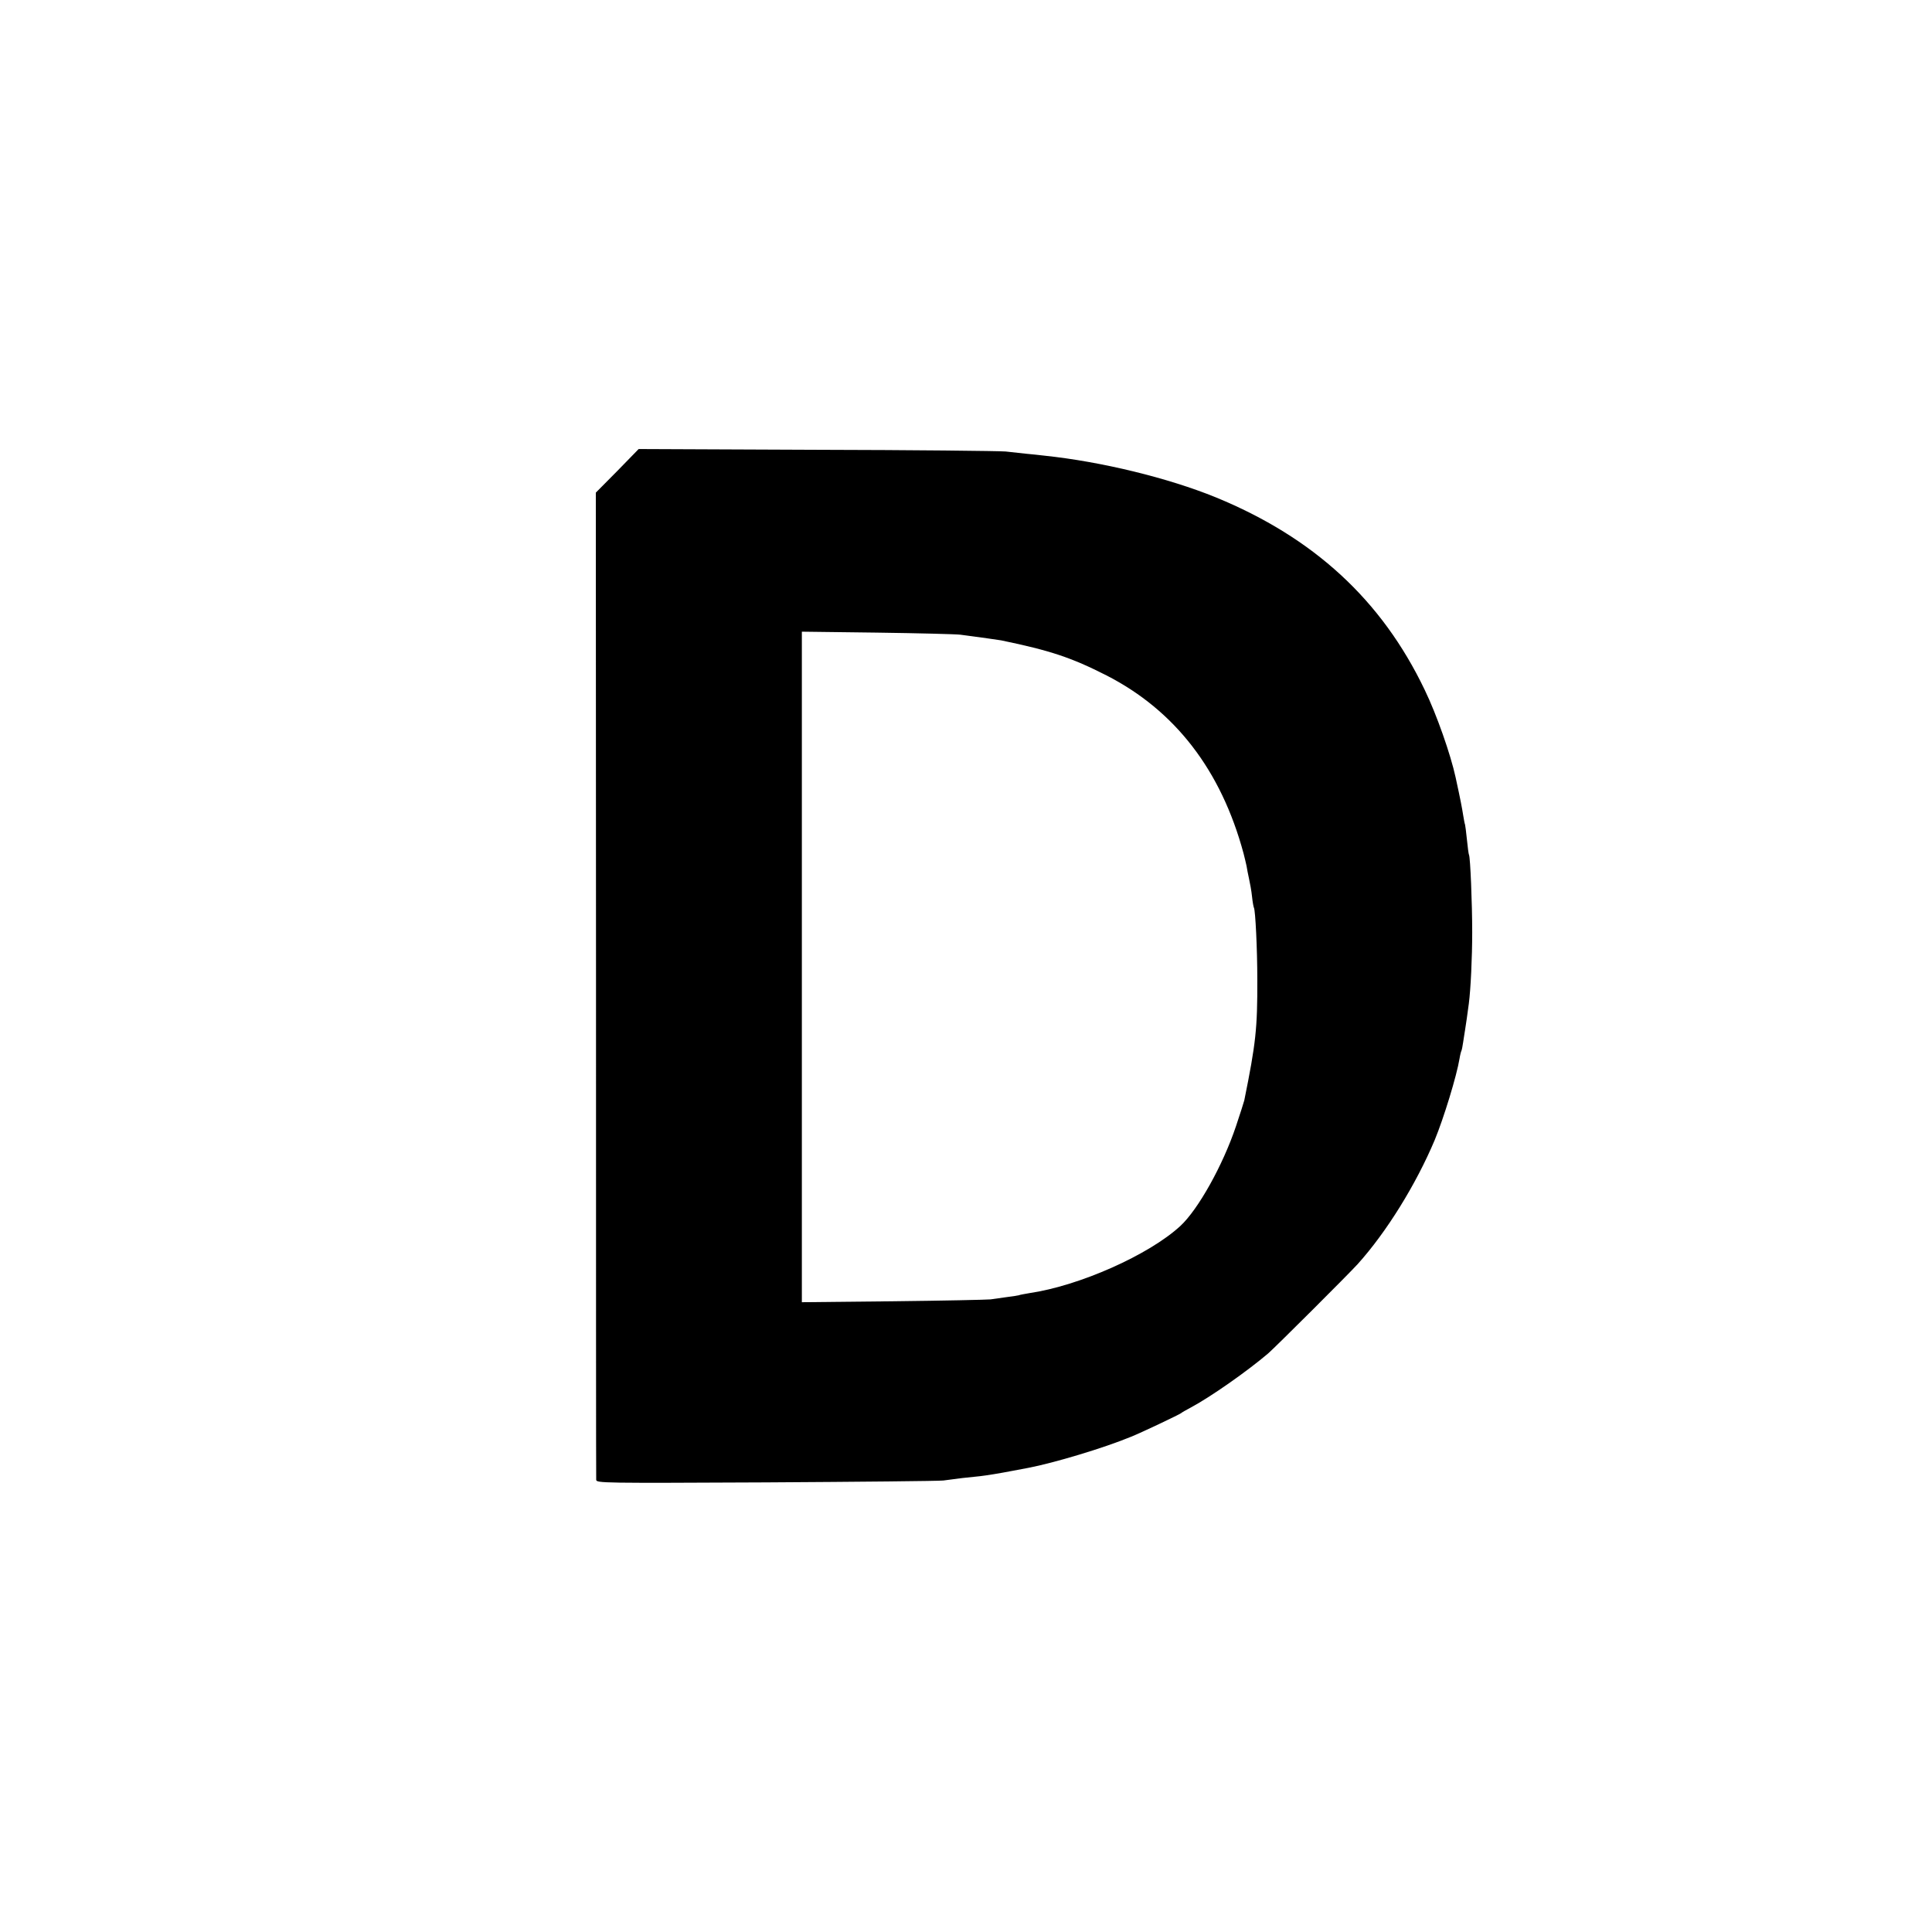
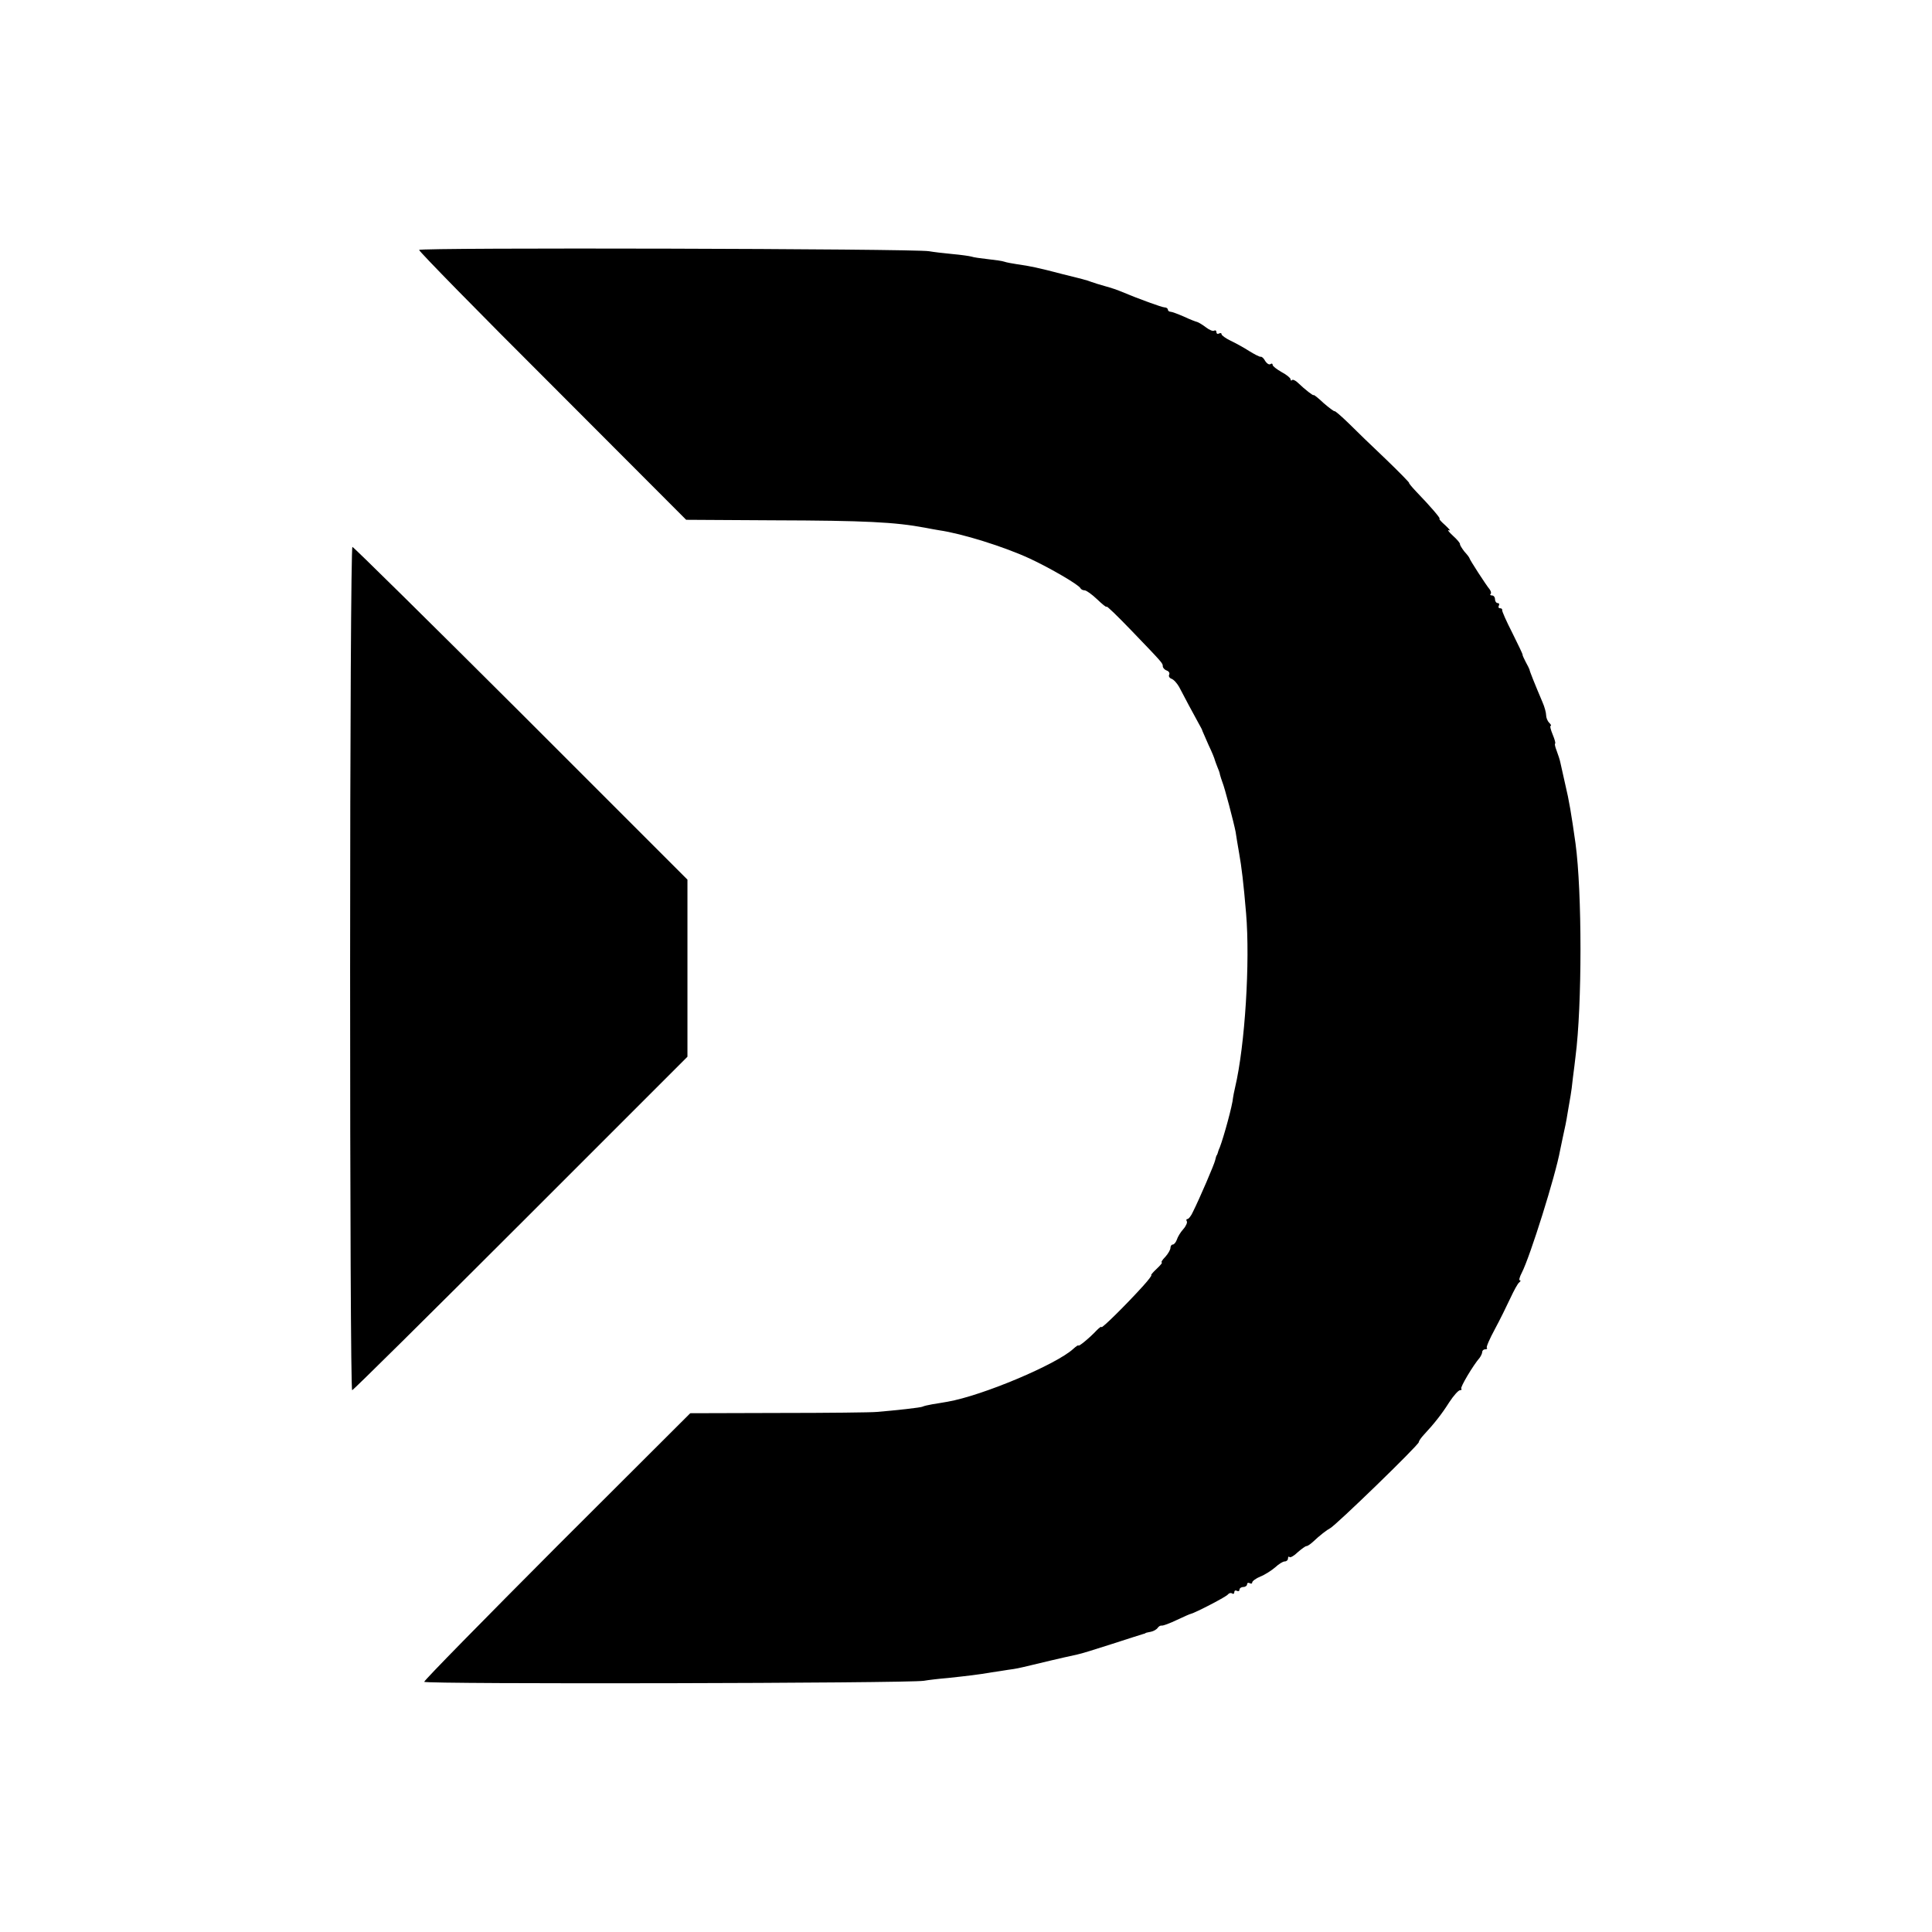
- <svg xmlns="http://www.w3.org/2000/svg" version="1" width="1365.333" height="1365.333" viewBox="0 0 1024 1024">
-   <path d="M327.2 249.6l-11.4 11.5.1 260.7c0 143.4 0 261.5.1 262.5 0 1.8 3.4 1.8 89.8 1.4 49.3-.3 91.7-.7 94.2-1 2.5-.3 7-.9 10-1.3 3-.3 7.3-.8 9.5-1 3.5-.4 10.3-1.5 17-2.8 1.1-.2 4.9-.9 8.5-1.6 13.6-2.6 40-10.5 54.5-16.5 5.3-2.1 25.9-11.9 26.5-12.5.3-.3 2.5-1.6 5-2.9 10.7-5.7 30.3-19.5 41.2-28.8 4.3-3.8 42.3-41.7 47.4-47.3 15.3-17 30.9-42.2 40.8-65.7 4.8-11.6 11.7-34.1 13.2-43.3.3-1.9.8-3.8 1-4.1.2-.4.6-2.4.9-4.5.3-2.2.8-5 1-6.4.4-2.4 1.3-8.6 2-14 1-7.6 1.8-24.4 1.8-38 0-15-1-39.7-1.7-40.9-.2-.3-.7-4-1.1-8.1-.4-4.1-.9-7.7-1-8-.2-.3-.6-2.6-1-5-.6-3.8-1.3-7.6-4-20-2.6-12-10-33.2-16.4-46.4-22.8-47.6-58.8-80.7-110.7-102-25.3-10.3-60.5-18.9-90.9-22.1-2.7-.3-7-.8-9.5-1-2.5-.3-7.4-.8-11-1.2-3.6-.3-48.8-.8-100.5-.9l-94-.4-11.3 11.6zM509 336.4c11.4 1.5 19.8 2.7 21.6 3 26.1 5.4 37.2 9.1 55.9 18.6 36.3 18.6 60.7 50.2 72.6 94.3.6 2.3 1.3 5.3 1.6 6.7.2 1.4.8 4.4 1.3 6.7.5 2.2 1.3 6.5 1.6 9.5.3 2.9.8 5.6 1 5.9.8 1.4 1.8 22.1 1.8 37.9.1 26.1-.8 34.1-6.9 64.2-.2.9-2.2 7.1-4.4 13.7-6.9 20.6-20 44.1-29.5 52.9-16.6 15.3-53.4 31.7-80.1 35.6-2.2.4-4.7.8-5.5 1.1-.8.2-3.7.7-6.5 1-2.7.4-6.6.9-8.5 1.2-1.9.2-25.2.7-51.7 1l-48.3.5V334.8l39.8.5c21.8.3 41.7.8 44.2 1.1z" />
+ <svg xmlns="http://www.w3.org/2000/svg" version="1" width="1008" height="1008" viewBox="0 0 756 756">
+   <path d="M164 97.8c0 .6 23.5 24.6 52.3 53.3l52.2 52.3 34 .2c36.2.1 47.7.7 59.5 2.9 1.9.4 4.4.8 5.5 1 9 1.3 25.3 6.4 35.3 11 8 3.7 19.5 10.4 20 11.7.2.4.9.8 1.6.8.7 0 2.9 1.6 4.9 3.5 2.1 2 3.7 3.3 3.7 2.9 0-.5 4.3 3.7 9.6 9.2 12.4 12.9 12.4 12.9 12.4 14.1 0 .6.7 1.4 1.6 1.7.8.3 1.2 1 .9 1.6-.3.6.1 1.3.9 1.6.9.3 2.2 1.8 3 3.2.8 1.5 2.5 4.7 3.8 7.2 1.3 2.5 3.1 5.6 3.8 7 .8 1.4 1.5 2.7 1.5 3 .1.3 1.2 2.7 2.4 5.5 1.3 2.7 2.4 5.4 2.5 6 .2.5.6 1.8 1 2.7.4.9.9 2.2 1 3 .2.7.6 2 .9 2.8.9 2.1 4.5 15.9 5.2 19.5.2 1.6.9 5.5 1.4 8.5.9 5 1.7 11.5 2.7 23.4 1.6 18.9-.4 51.6-4.3 68.1-.4 1.6-.7 3.4-.8 4-.2 2.9-3.6 15.3-5.2 19.5-.4.8-.7 1.8-.8 2.2-.2.5-.3.9-.5 1-.1.2-.3 1-.5 1.8-.3 1.5-6 14.8-8.7 20.2-.7 1.6-1.7 2.8-2.1 2.8-.5 0-.6.4-.3.9.3.4-.3 1.9-1.4 3.1-1.1 1.2-2.2 3.1-2.5 4.1-.4 1.1-1.1 1.9-1.6 1.9s-.9.6-.9 1.3c0 .7-.9 2.3-2 3.5-1.2 1.2-1.8 2.2-1.4 2.2.4 0-.5 1.1-2 2.5s-2.4 2.5-2.1 2.5c.3 0-1.1 1.9-3.2 4.2-6.3 7-16.3 16.9-16.3 16.1 0-.4-.8.2-1.9 1.3-2.7 2.9-7.1 6.5-7.1 5.9 0-.3-.9.3-2 1.3-6.6 6.1-35.5 18.3-49.2 20.7-1.6.3-4.2.7-6 1-1.7.3-3.4.7-3.7.9-.6.4-10.7 1.5-18.1 2.1-1.9.2-19.1.4-38.2.4l-34.7.1-52.1 52c-28.6 28.7-52 52.5-52 53.1 0 1 189.5.6 195.5-.4 1.7-.3 5.9-.8 9.5-1.1 7.4-.8 11.9-1.3 17-2.2 1.9-.3 4.9-.7 6.5-1 3.1-.4 4-.6 9-1.8 12-2.9 16.3-3.8 18.1-4.2 1.2-.2 7.3-2.1 13.5-4.1 6.3-2 11.7-3.8 12.2-3.9.4-.1.8-.2 1-.4.1-.1 1.1-.3 2.1-.5s2.2-.9 2.6-1.5c.4-.6 1.1-1 1.6-.9.5.1 3.2-.9 5.9-2.2 2.8-1.3 5.2-2.4 5.5-2.4 1.7-.4 14.1-6.8 14.5-7.6.4-.5 1.1-.7 1.6-.4.5.4.9.1.9-.5s.5-.8 1-.5c.6.3 1 .1 1-.4 0-.6.7-1.1 1.5-1.1s1.5-.5 1.5-1.1c0-.5.5-.7 1-.4.6.3 1 .2 1-.3s1.5-1.6 3.2-2.3c1.8-.7 4.4-2.4 5.8-3.6 1.4-1.3 3-2.3 3.7-2.3.7 0 1.3-.5 1.3-1.2 0-.6.3-.9.6-.5.3.3 1.8-.5 3.2-1.9 1.5-1.3 3-2.4 3.4-2.4.5 0 1.6-.8 2.6-1.7 2.5-2.4 5.5-4.7 6.7-5.3 2.3-1.2 34.5-32.4 34.7-33.7 0-.5.9-1.7 1.9-2.8 4.1-4.4 7.1-8.2 10-12.8 1.7-2.6 3.6-4.7 4.2-4.7.6 0 .8-.3.5-.6-.5-.5 4.6-9.1 7.2-12.1.5-.7 1-1.7 1-2.3 0-.5.5-1 1.2-1 .6 0 .9-.3.6-.6-.3-.3 1.1-3.5 3.1-7.2s4.7-9.2 6.1-12.2c1.4-3 2.9-5.8 3.5-6.2.5-.4.7-.8.2-.8-.4 0-.1-1.3.8-3 3.2-6.2 13.2-38 15-48 .3-1.4.7-3.5 1-4.8 1-4.6 1.3-5.8 2-10.2.4-2.5.9-5.3 1.1-6.4.2-1 .6-4.1.9-7 .4-2.8.8-6.5 1-8.1 2.6-20 2.6-64.4 0-83.5-1.6-11.3-2.5-16.8-4-23-.6-2.7-1.2-5.3-1.9-8.5-.2-1.1-.9-3.2-1.5-4.8-.6-1.5-.8-2.7-.6-2.7.3 0-.1-1.6-.9-3.5s-1.2-3.5-.8-3.5c.3 0 .1-.5-.6-1.2s-1.2-2-1.2-3c0-.9-.6-3.2-1.4-5-3.1-7.3-5.1-12.3-5.1-12.8-.1-.3-.7-1.6-1.5-3-.7-1.4-1.3-2.6-1.2-2.8.1-.1-1.7-3.9-4-8.5-2.3-4.5-4.1-8.5-4-9 .1-.4-.3-.7-.9-.7-.5 0-.7-.5-.4-1 .3-.6.1-1-.4-1-.6 0-1.1-.7-1.1-1.5s-.5-1.5-1.2-1.5c-.6 0-.9-.3-.5-.6.3-.3.1-1.1-.4-1.8-1.3-1.5-7.9-11.7-7.9-12.2 0-.2-.9-1.4-2-2.6-1-1.3-1.8-2.6-1.7-2.9.1-.3-1.1-1.8-2.8-3.3-1.6-1.5-2.3-2.4-1.5-2.1.8.4.2-.4-1.4-1.9-1.6-1.4-2.7-2.6-2.3-2.6.6 0-3.5-4.8-9.1-10.6-1.8-1.9-3-3.4-2.8-3.4.3 0-3.8-4.2-9.1-9.3-5.3-5-11.9-11.4-14.7-14.2-2.8-2.7-5.2-4.8-5.4-4.6-.2.1-2.1-1.3-4.3-3.2-2.1-2-3.9-3.4-3.9-3.1 0 .4-3.3-2.1-6.1-4.8-.9-.9-2-1.4-2.3-1.1-.3.4-.6.2-.6-.3s-1.6-1.8-3.5-2.8c-1.9-1.1-3.5-2.3-3.5-2.8s-.4-.7-.9-.3c-.6.3-1.4-.3-2-1.2-.5-1-1.3-1.8-1.8-1.7-.4.1-2.5-1-4.6-2.3-2-1.3-5.3-3.1-7.2-4-1.9-.9-3.5-2.1-3.5-2.5 0-.5-.4-.6-1-.3-.5.3-1 .1-1-.5s-.4-.9-.9-.6c-.5.3-1.9-.3-3.2-1.3-1.3-1-2.8-1.9-3.4-2.1-.5-.1-2.9-1-5.2-2.1-2.3-1-4.7-1.9-5.2-1.9-.6 0-1.1-.4-1.1-.8 0-.5-.6-.9-1.2-.9-1.1 0-10.4-3.4-17.3-6.3-1.1-.5-3.8-1.4-6-2-2.2-.6-4.7-1.4-5.5-1.7-.8-.3-1.9-.7-2.5-.8-.5-.2-4.6-1.2-9-2.3-9.1-2.4-12.5-3.1-17.5-3.8-1.9-.3-4.2-.7-5-1-.8-.3-3.7-.7-6.5-1-2.7-.3-5.6-.7-6.4-1-.7-.2-4.1-.7-7.5-1-3.3-.3-7.4-.8-9.1-1.1-5.7-1-199.5-1.5-199.5-.5z" />
+   <path d="M137 379c0 90.7.3 165 .8 165 .4 0 30.1-29.4 66-65.3l65.2-65.2V344.2l-65.1-65.1c-35.9-35.8-65.6-65.1-66-65.1-.5 0-.9 73.1-.9 165z" />
</svg>
